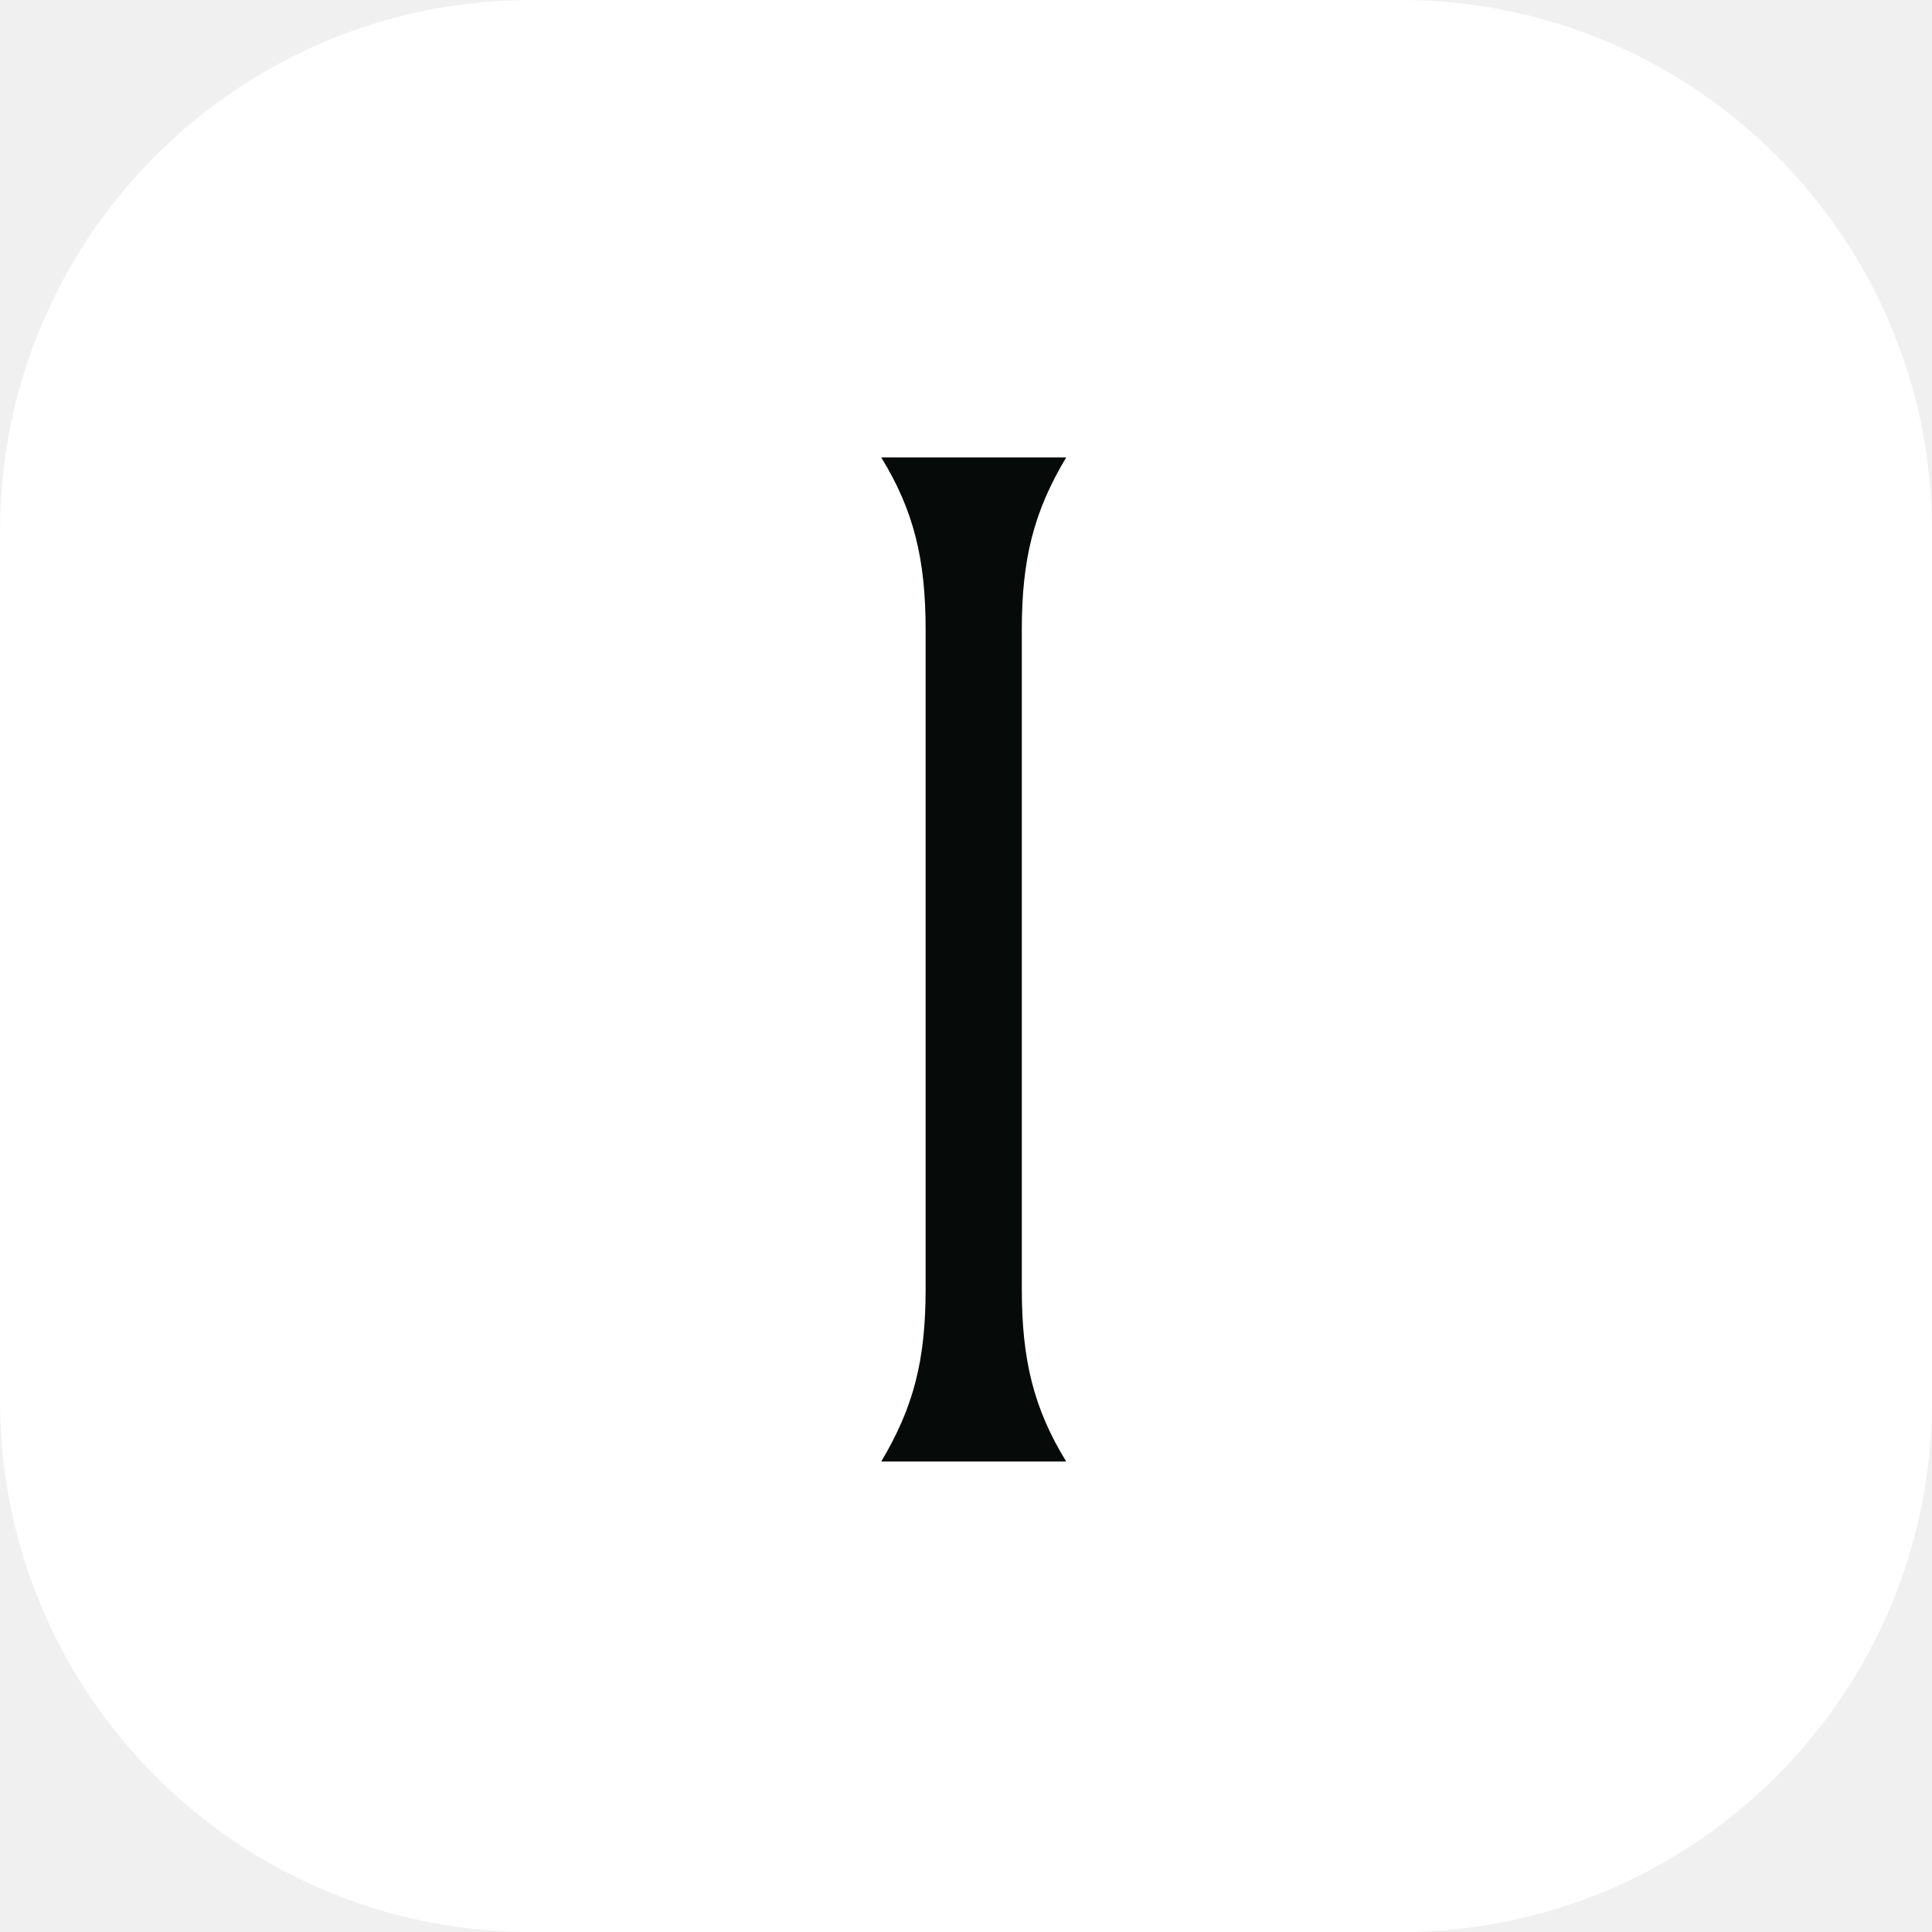
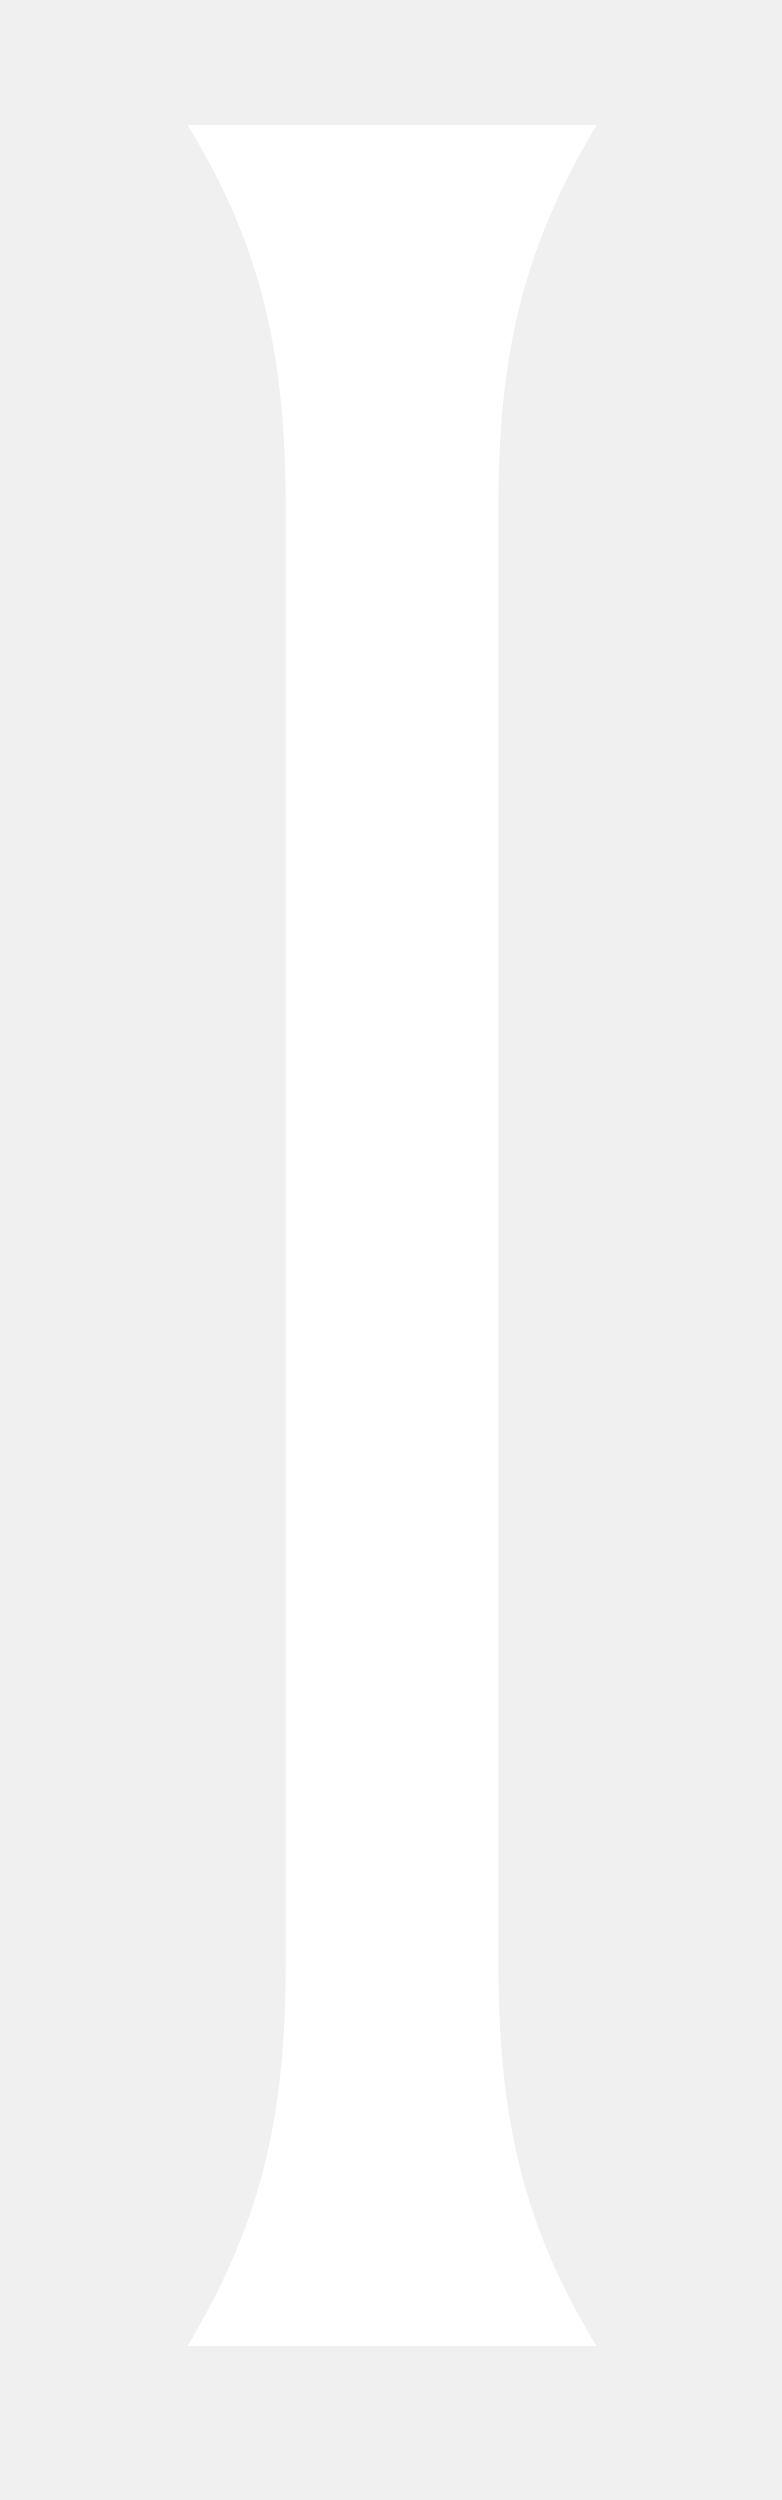
- <svg xmlns="http://www.w3.org/2000/svg" viewBox="0 0 100 100">
-   <defs>
-     <clipPath id="icon-card">
-       <rect width="100" height="100" rx="27.5" ry="27.5" />
-     </clipPath>
-   </defs>
-   <g clip-path="url(#icon-card)">
-     <rect width="100" height="100" fill="#FFFFFF" />
-     <g transform="translate(20.75 20.75) scale(1.4625)">
-       <path d="M18.571 31.432V8.105C18.571 5.6 18.152 3.878 17 2H23.546C22.394 3.931 21.975 5.601 21.975 8.105V31.432C21.975 33.937 22.394 35.659 23.546 37.537H17C18.152 35.606 18.571 33.936 18.571 31.432Z" fill="#060A09" />
-     </g>
-   </g>
+ <svg xmlns="http://www.w3.org/2000/svg" viewBox="14 0 12.5 40" role="img" aria-label="Instinct">
+   <path fill="#FFFFFF" d="M18.571 31.432V8.105C18.571 5.6 18.152 3.878 17 2H23.546C22.394 3.931 21.975 5.601 21.975 8.105V31.432C21.975 33.937 22.394 35.659 23.546 37.537H17C18.152 35.606 18.571 33.936 18.571 31.432Z" />
</svg>
